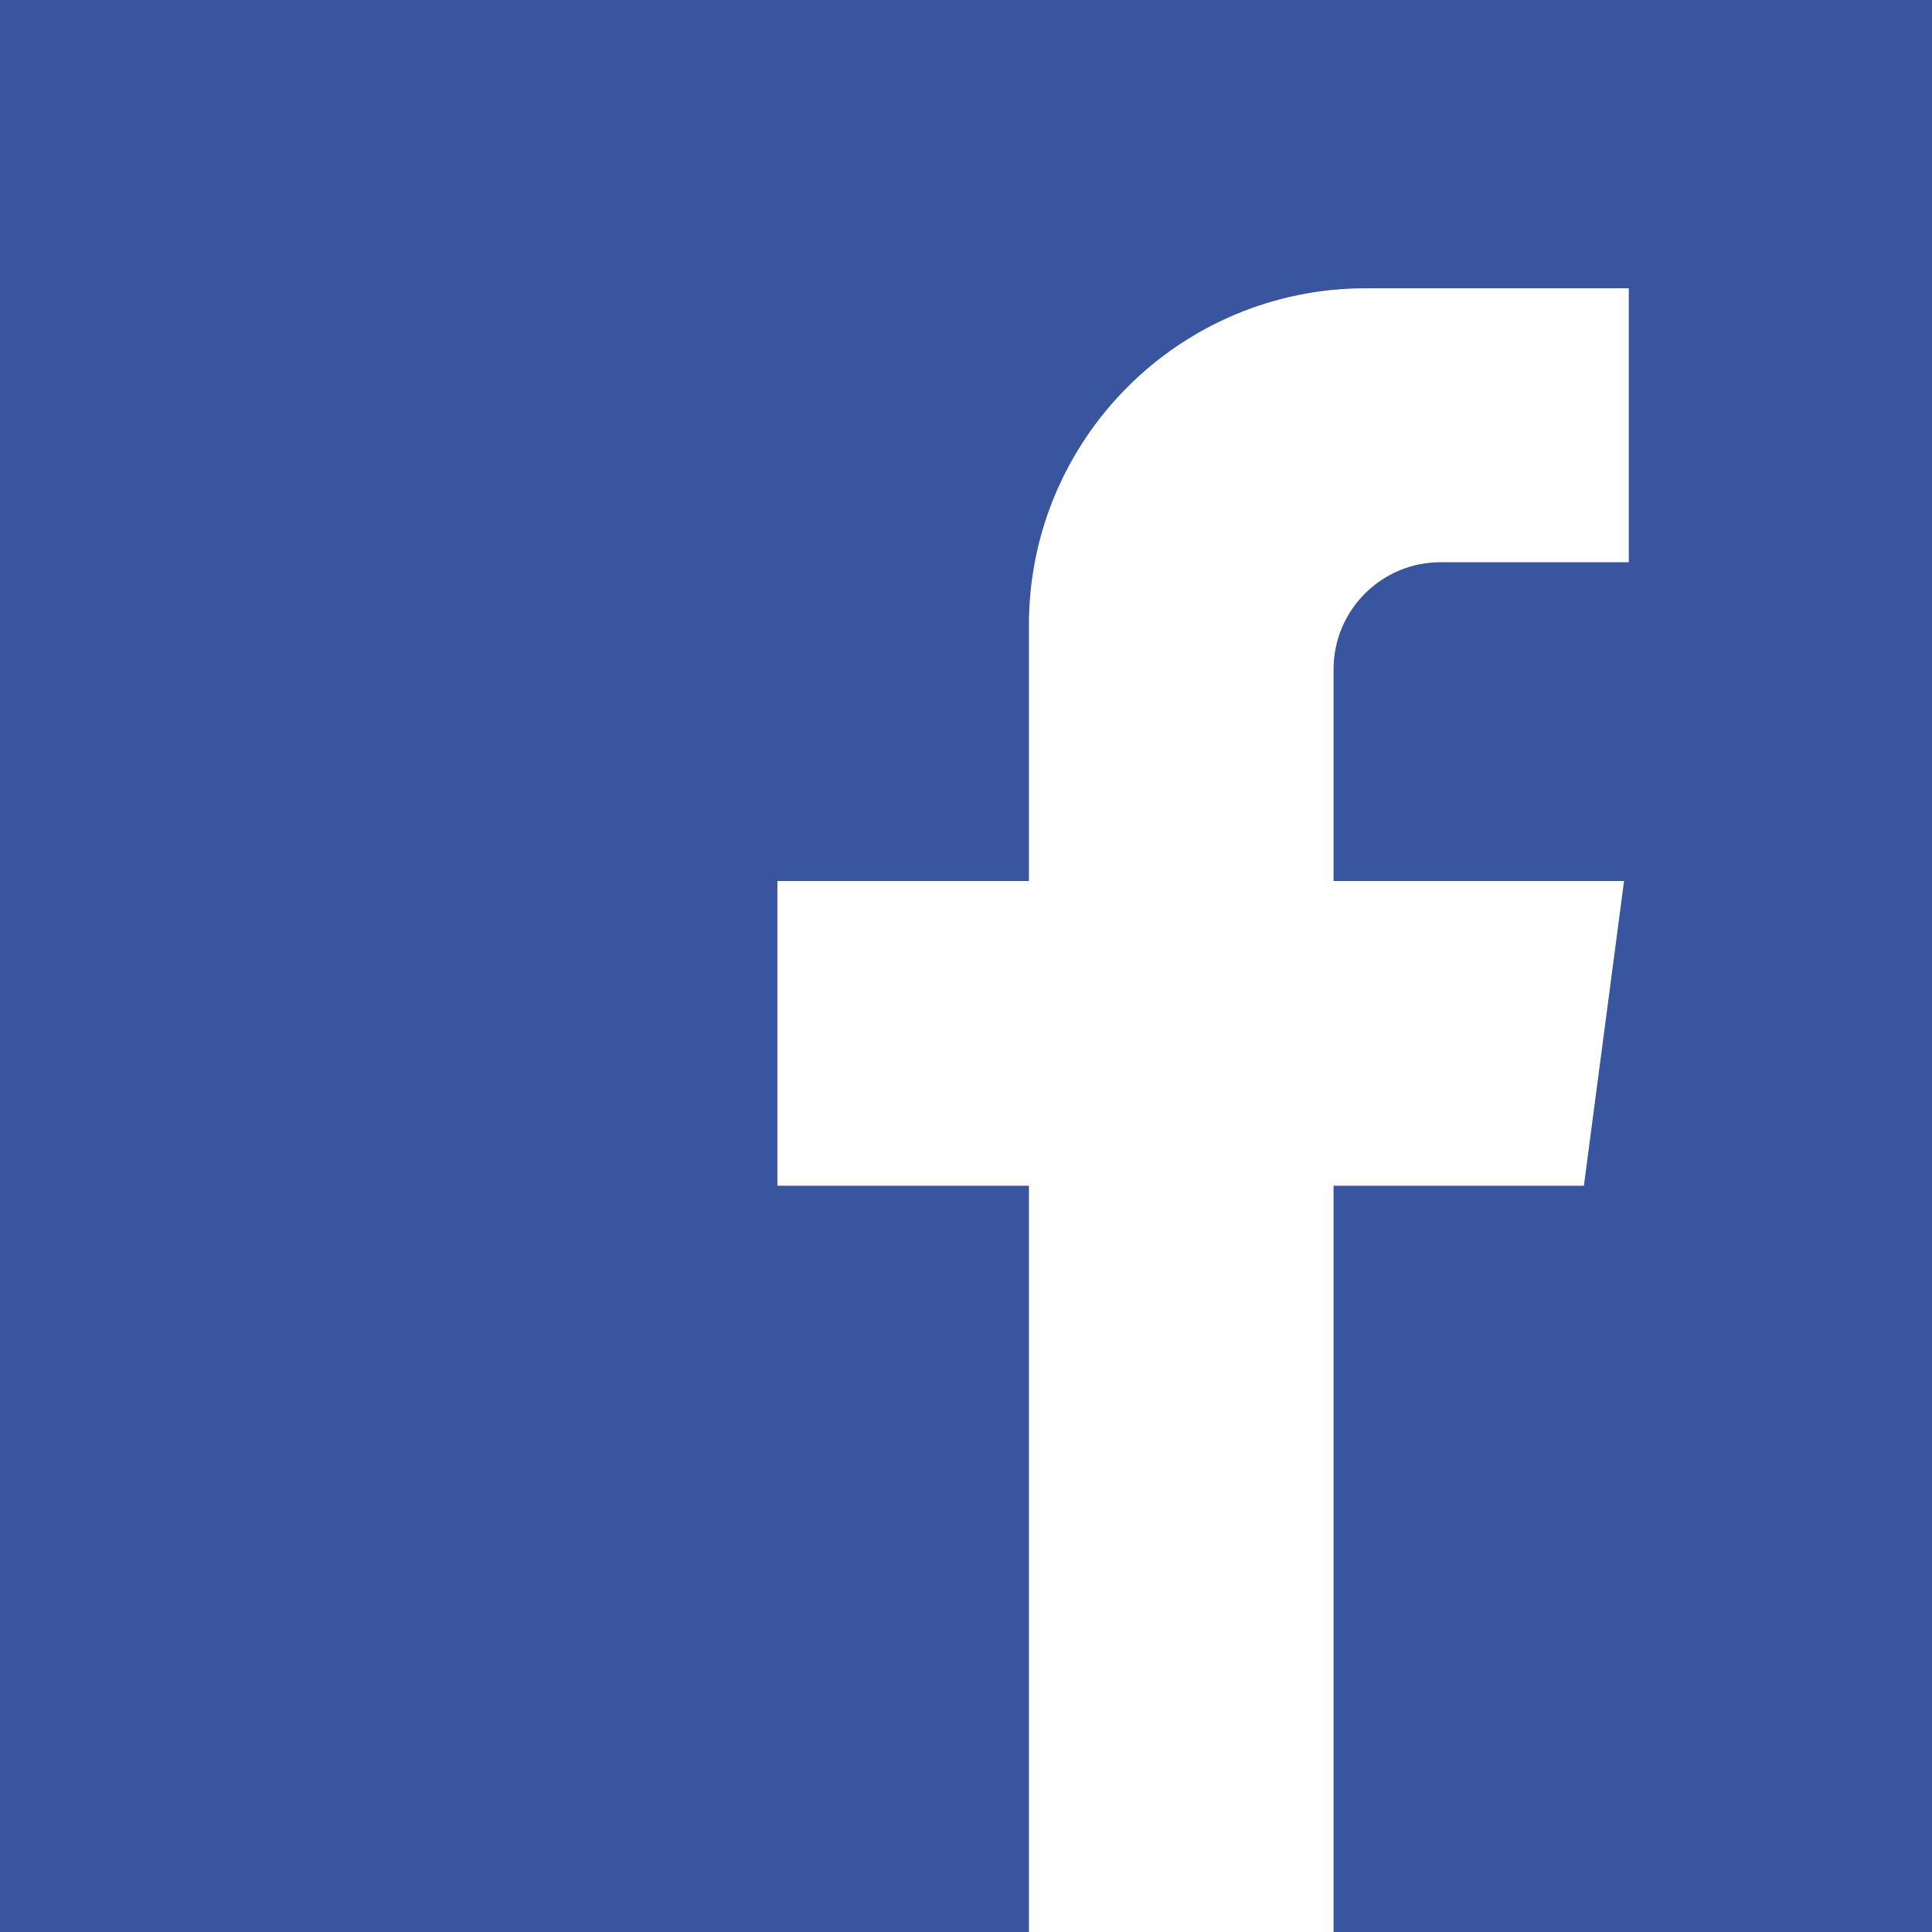
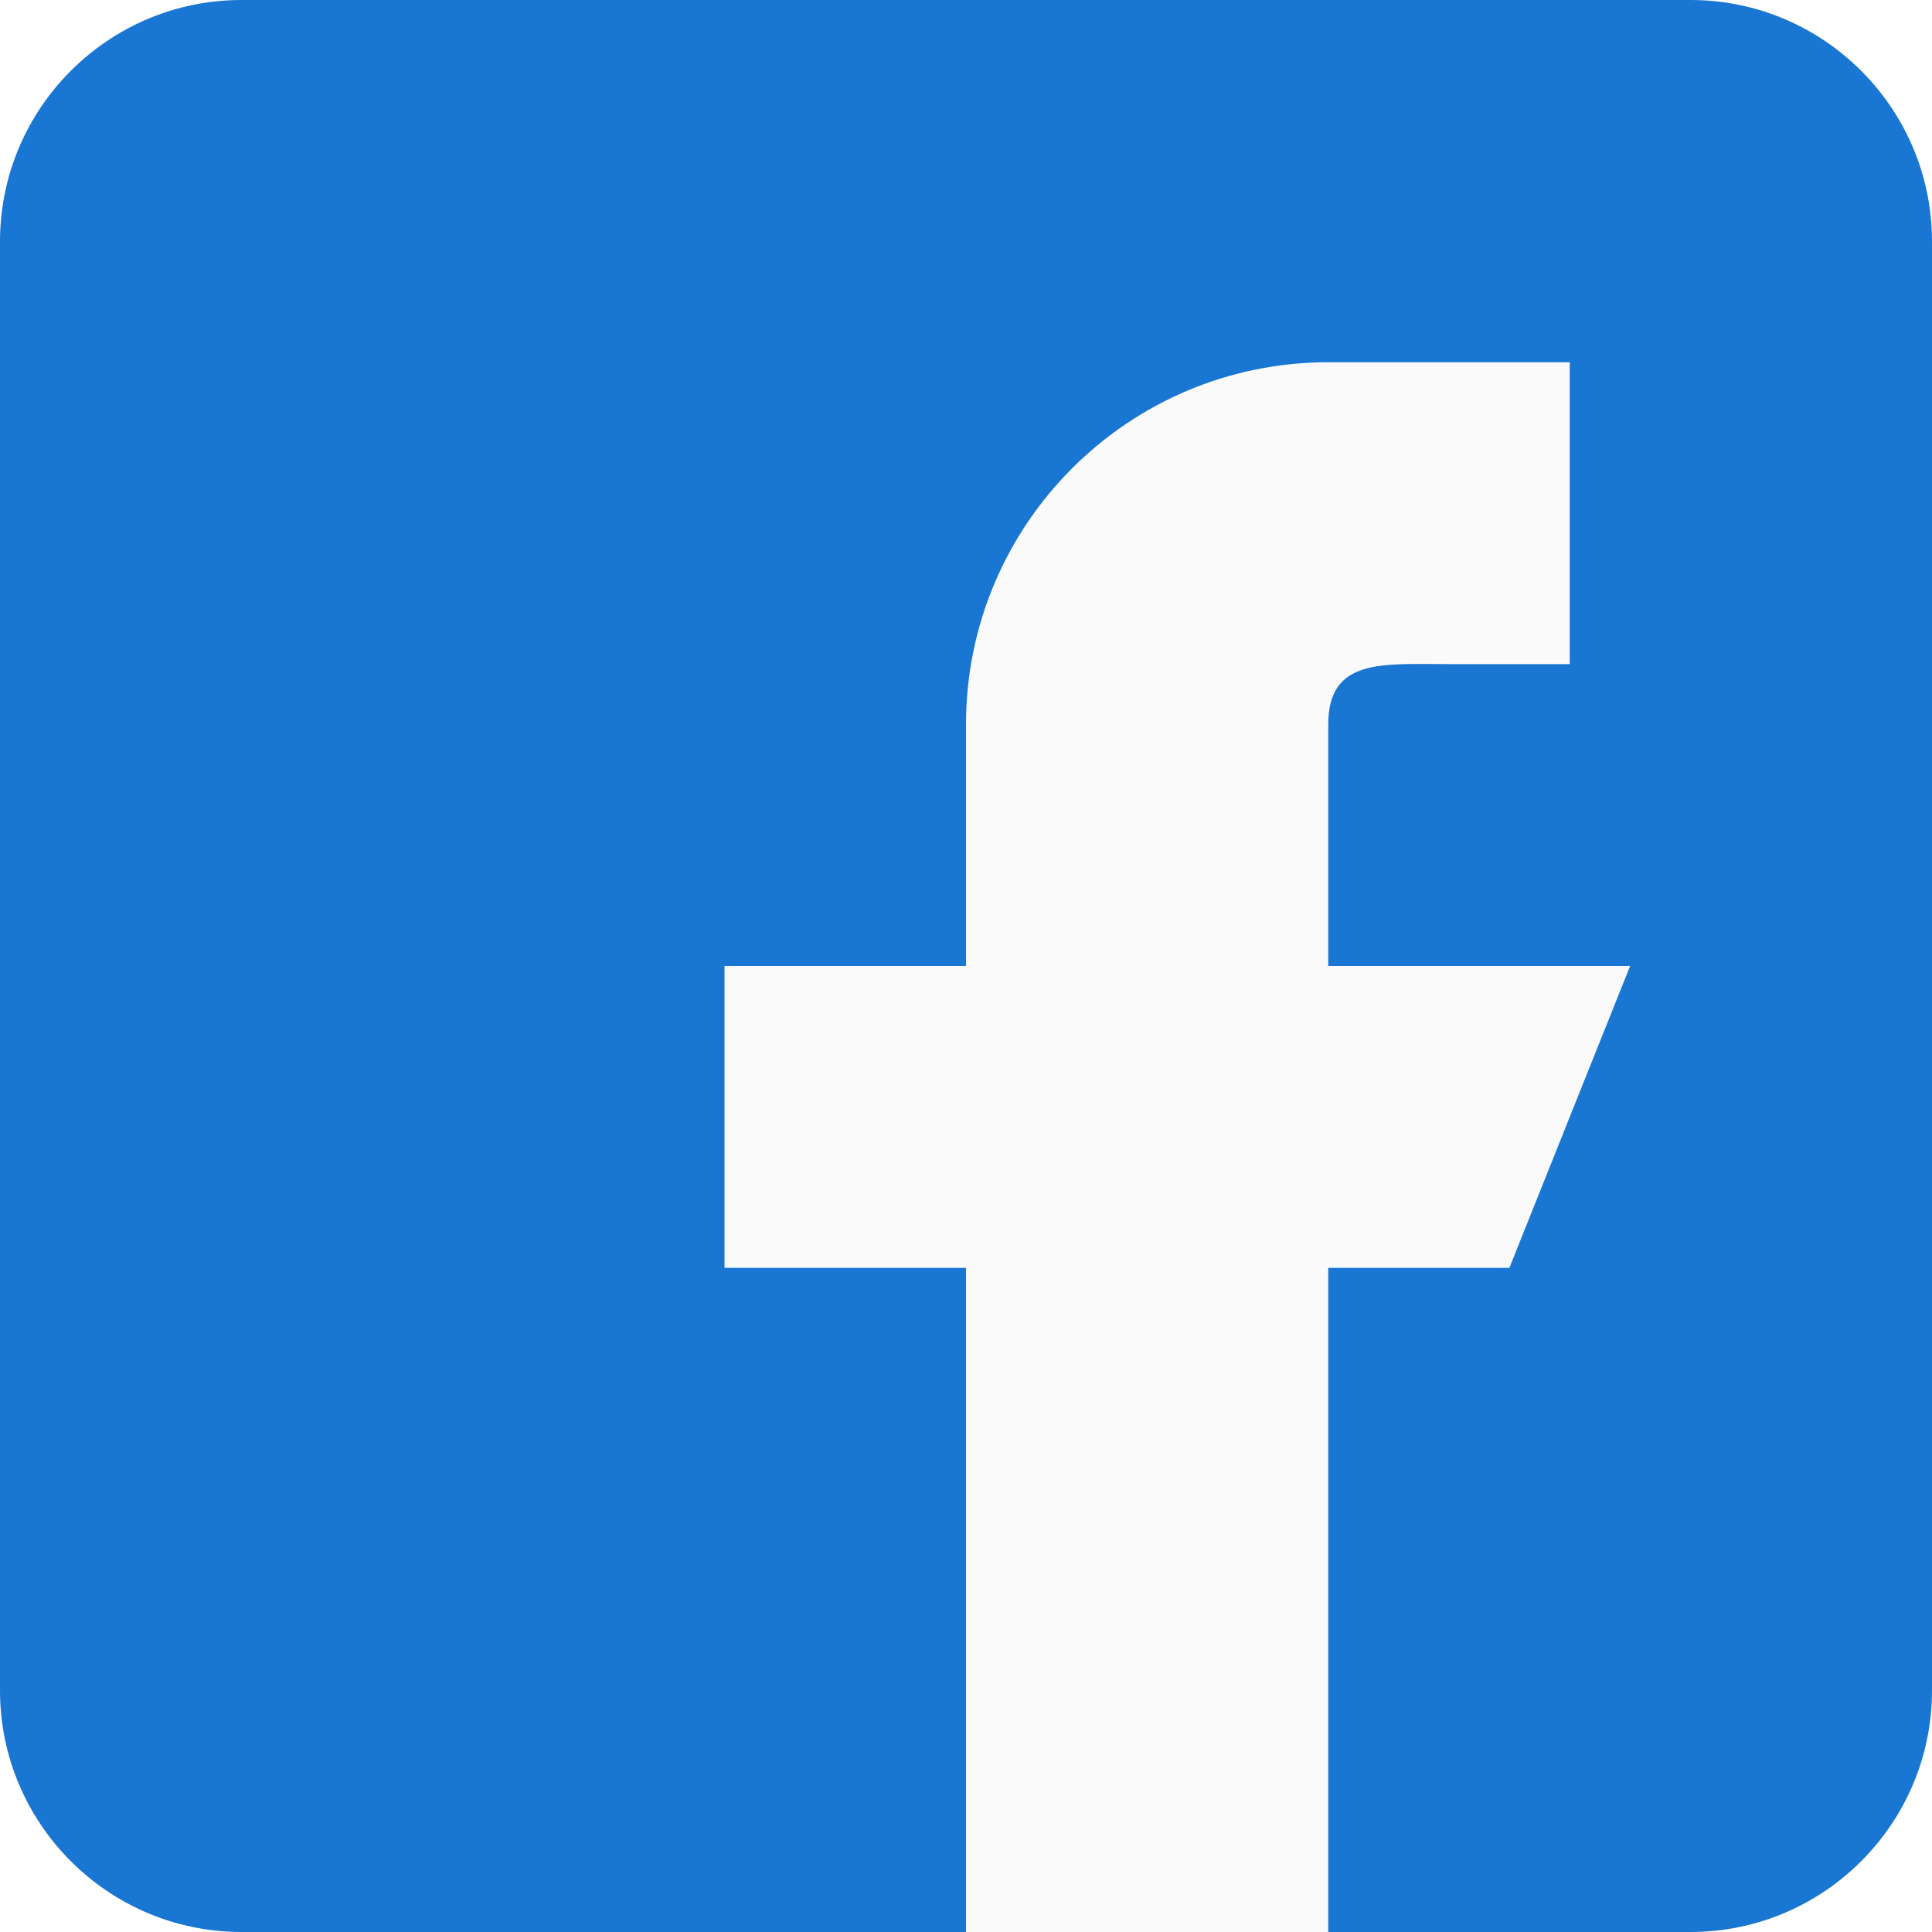
- <svg xmlns="http://www.w3.org/2000/svg" version="1.1" id="Capa_1" x="0px" y="0px" viewBox="0 0 455.73 455.73" style="enable-background:new 0 0 455.73 455.73;" xml:space="preserve">
-   <path style="fill:#3A559F;" d="M0,0v455.73h242.704V279.691h-59.33v-71.864h59.33v-60.353c0-43.893,35.582-79.475,79.475-79.475  h62.025v64.622h-44.382c-13.947,0-25.254,11.307-25.254,25.254v49.953h68.521l-9.47,71.864h-59.051V455.73H455.73V0H0z" />
+ <svg xmlns="http://www.w3.org/2000/svg" version="1.1" id="Capa_1" x="0px" y="0px" viewBox="0 0 512 512" style="enable-background:new 0 0 512 512;" xml:space="preserve">
+   <path style="fill:#1976D2;" d="M448,0H64C28.704,0,0,28.704,0,64v384c0,35.296,28.704,64,64,64h384c35.296,0,64-28.704,64-64V64  C512,28.704,483.296,0,448,0z" />
+   <path style="fill:#FAFAFA;" d="M432,256h-80v-64c0-17.664,14.336-16,32-16h32V96h-64l0,0c-53.024,0-96,42.976-96,96v64h-64v80h64  v176h96V336h48L432,256z" />
  <g>
</g>
  <g>
</g>
  <g>
</g>
  <g>
</g>
  <g>
</g>
  <g>
</g>
  <g>
</g>
  <g>
</g>
  <g>
</g>
  <g>
</g>
  <g>
</g>
  <g>
</g>
  <g>
</g>
  <g>
</g>
  <g>
</g>
</svg>
